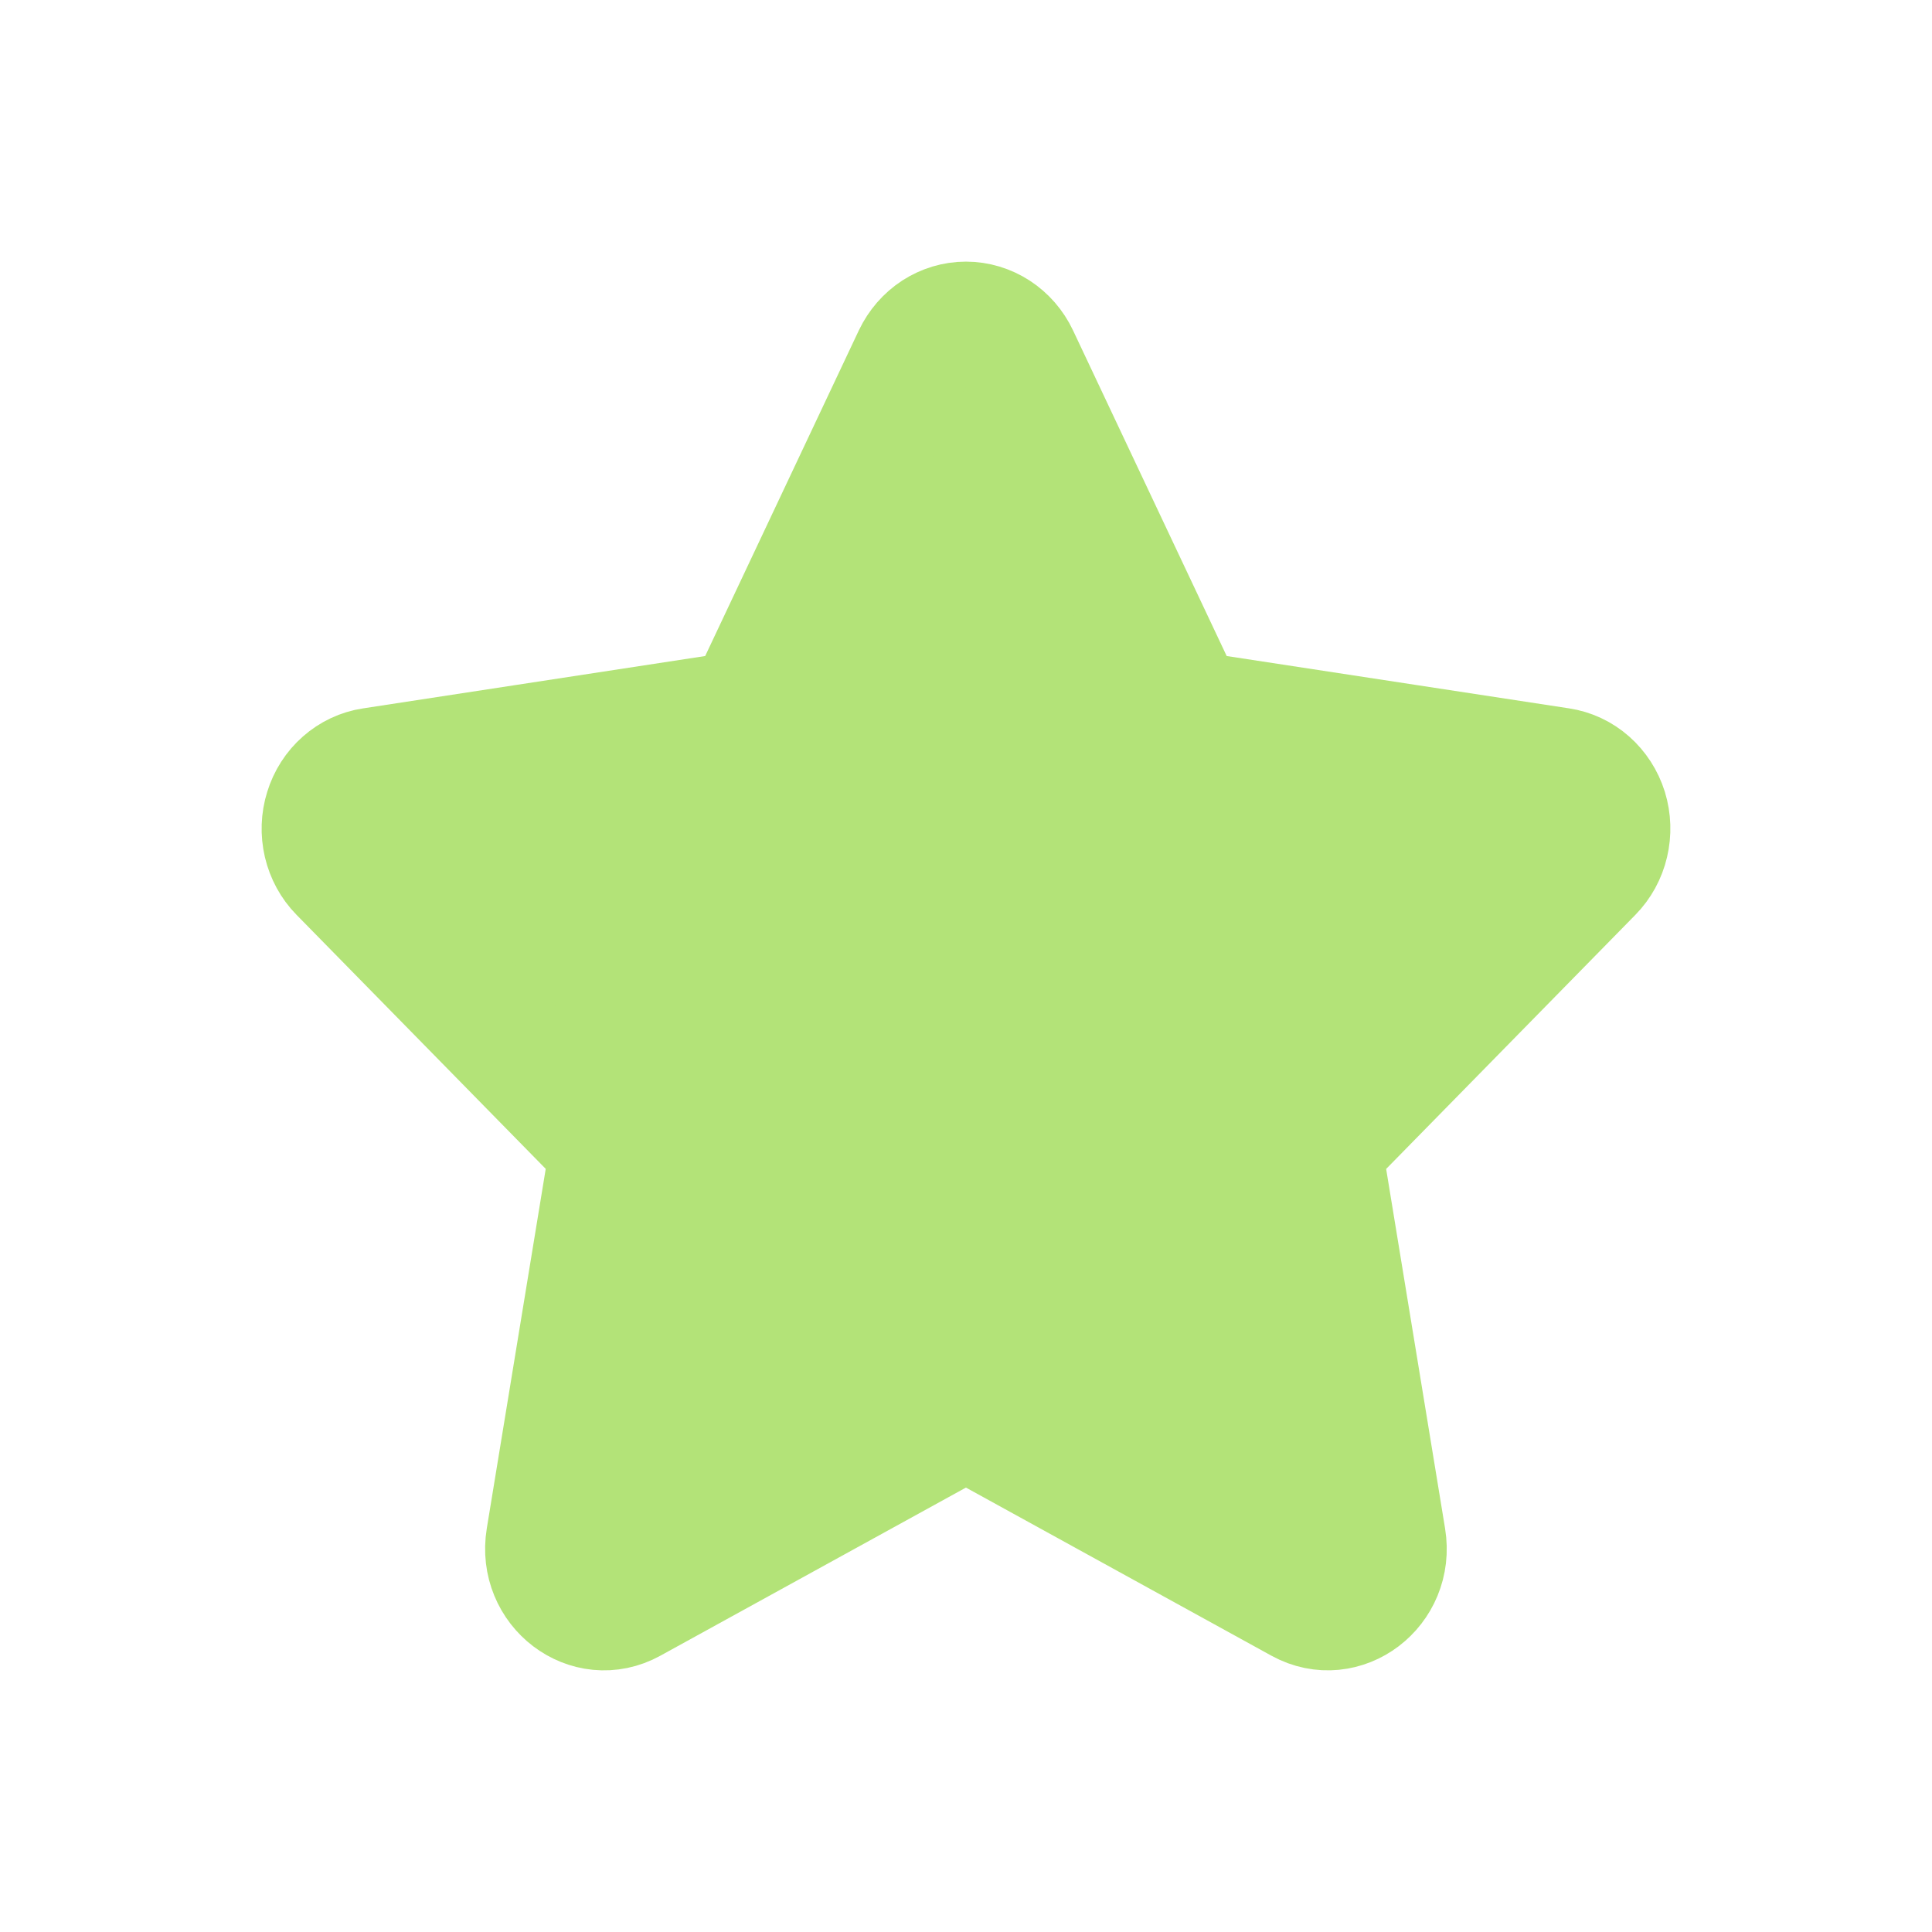
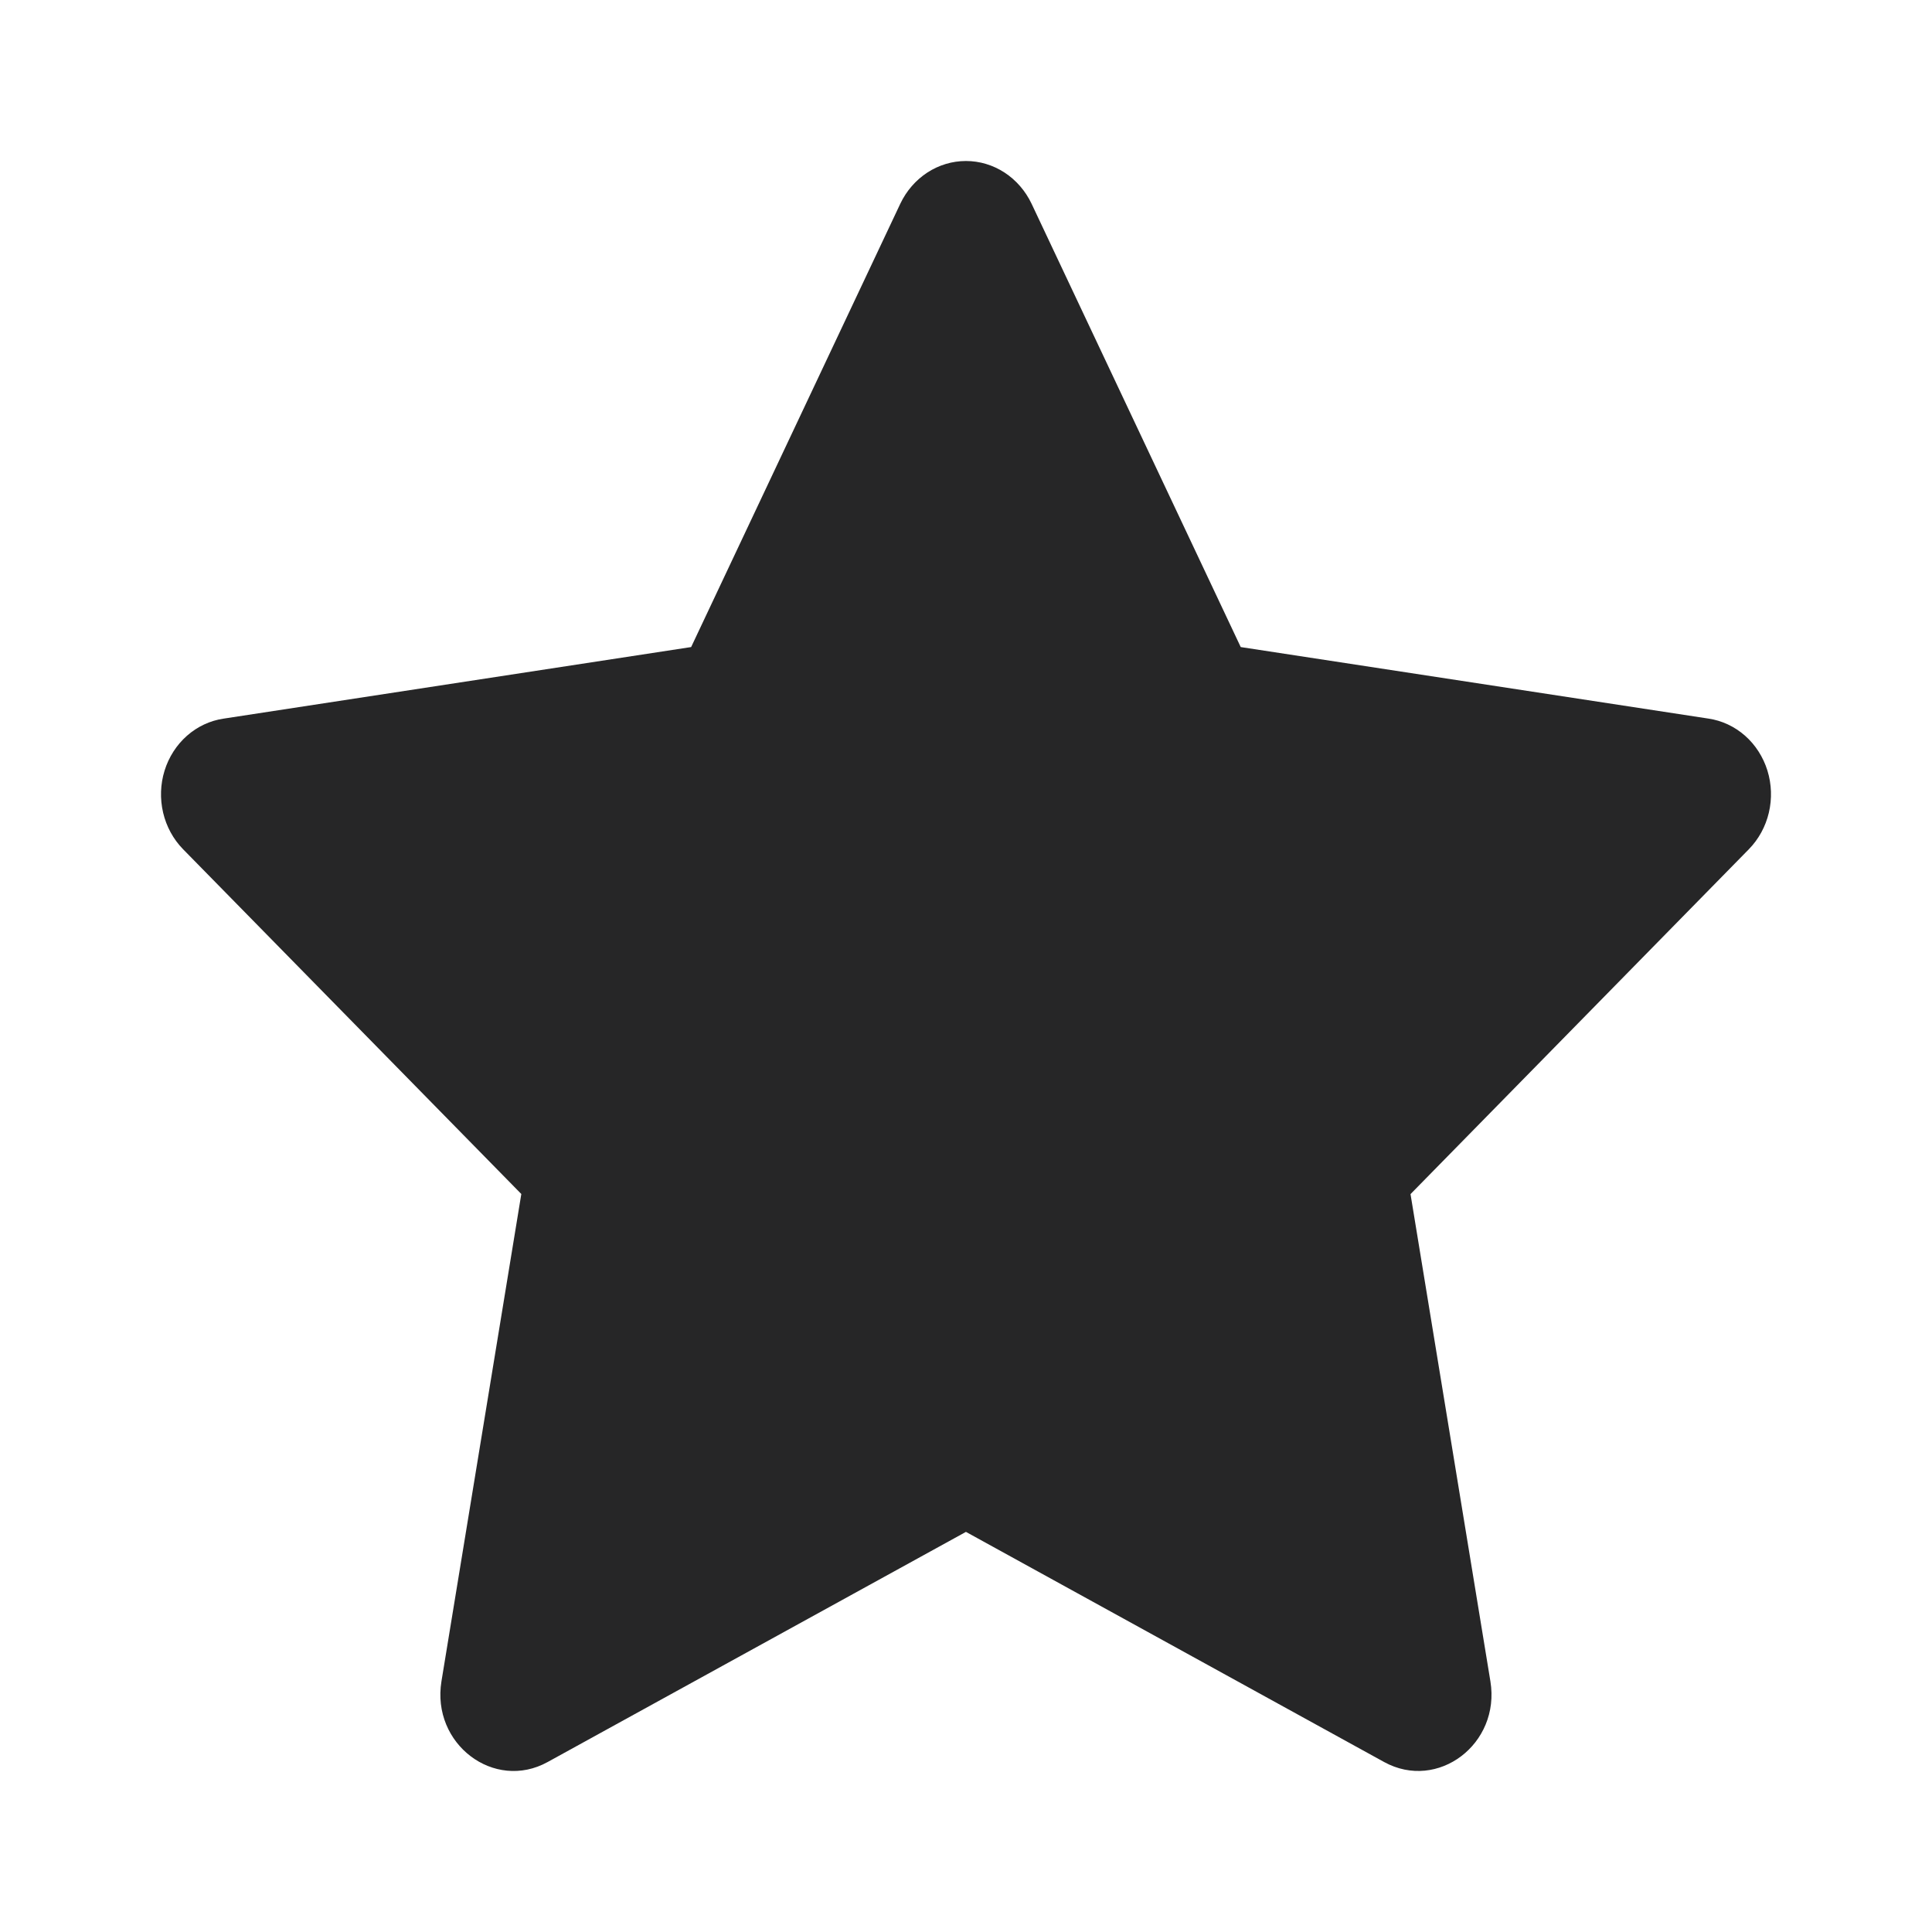
- <svg xmlns="http://www.w3.org/2000/svg" width="30" height="30" viewBox="0 0 30 30" fill="none">
-   <path d="M11.585 11.038L14.184 5.53C14.26 5.371 14.376 5.237 14.52 5.143C14.664 5.05 14.83 5 14.999 5C15.168 5 15.334 5.05 15.478 5.143C15.622 5.237 15.739 5.371 15.814 5.53L18.413 11.038L24.222 11.926C24.389 11.951 24.547 12.024 24.677 12.139C24.806 12.253 24.903 12.403 24.956 12.572C25.008 12.742 25.014 12.923 24.973 13.096C24.933 13.268 24.846 13.426 24.725 13.549L20.522 17.834L21.514 23.886C21.641 24.663 20.861 25.255 20.194 24.888L14.999 22.029L9.803 24.888C9.137 25.256 8.357 24.663 8.484 23.885L9.476 17.833L5.273 13.548C5.152 13.425 5.067 13.268 5.026 13.095C4.986 12.922 4.992 12.742 5.045 12.573C5.097 12.404 5.193 12.254 5.323 12.14C5.452 12.026 5.609 11.952 5.776 11.927L11.585 11.038Z" fill="#B3E378" stroke="#B3E378" stroke-width="1.875" stroke-linecap="round" stroke-linejoin="round" />
+ <svg xmlns="http://www.w3.org/2000/svg" width="60" height="60" viewBox="0 0 60 60" fill="none">
+   <path d="M21.464 20.095L27.96 6.326C28.149 5.928 28.44 5.593 28.8 5.358C29.16 5.124 29.575 5 29.998 5C30.421 5 30.836 5.124 31.196 5.358C31.556 5.593 31.846 5.928 32.036 6.326L38.532 20.095L53.054 22.316C53.473 22.377 53.867 22.561 54.192 22.846C54.516 23.132 54.758 23.508 54.889 23.931C55.02 24.354 55.035 24.807 54.933 25.239C54.831 25.671 54.616 26.064 54.312 26.374L43.805 37.084L46.286 52.216C46.603 54.158 44.653 55.637 42.985 54.721L29.998 47.574L17.008 54.721C15.343 55.639 13.392 54.158 13.71 52.213L16.19 37.081L5.683 26.371C5.381 26.061 5.167 25.669 5.066 25.238C4.965 24.806 4.98 24.354 5.111 23.932C5.242 23.51 5.483 23.135 5.807 22.849C6.13 22.564 6.523 22.38 6.941 22.318L21.464 20.095Z" fill="#262627" />
</svg>
